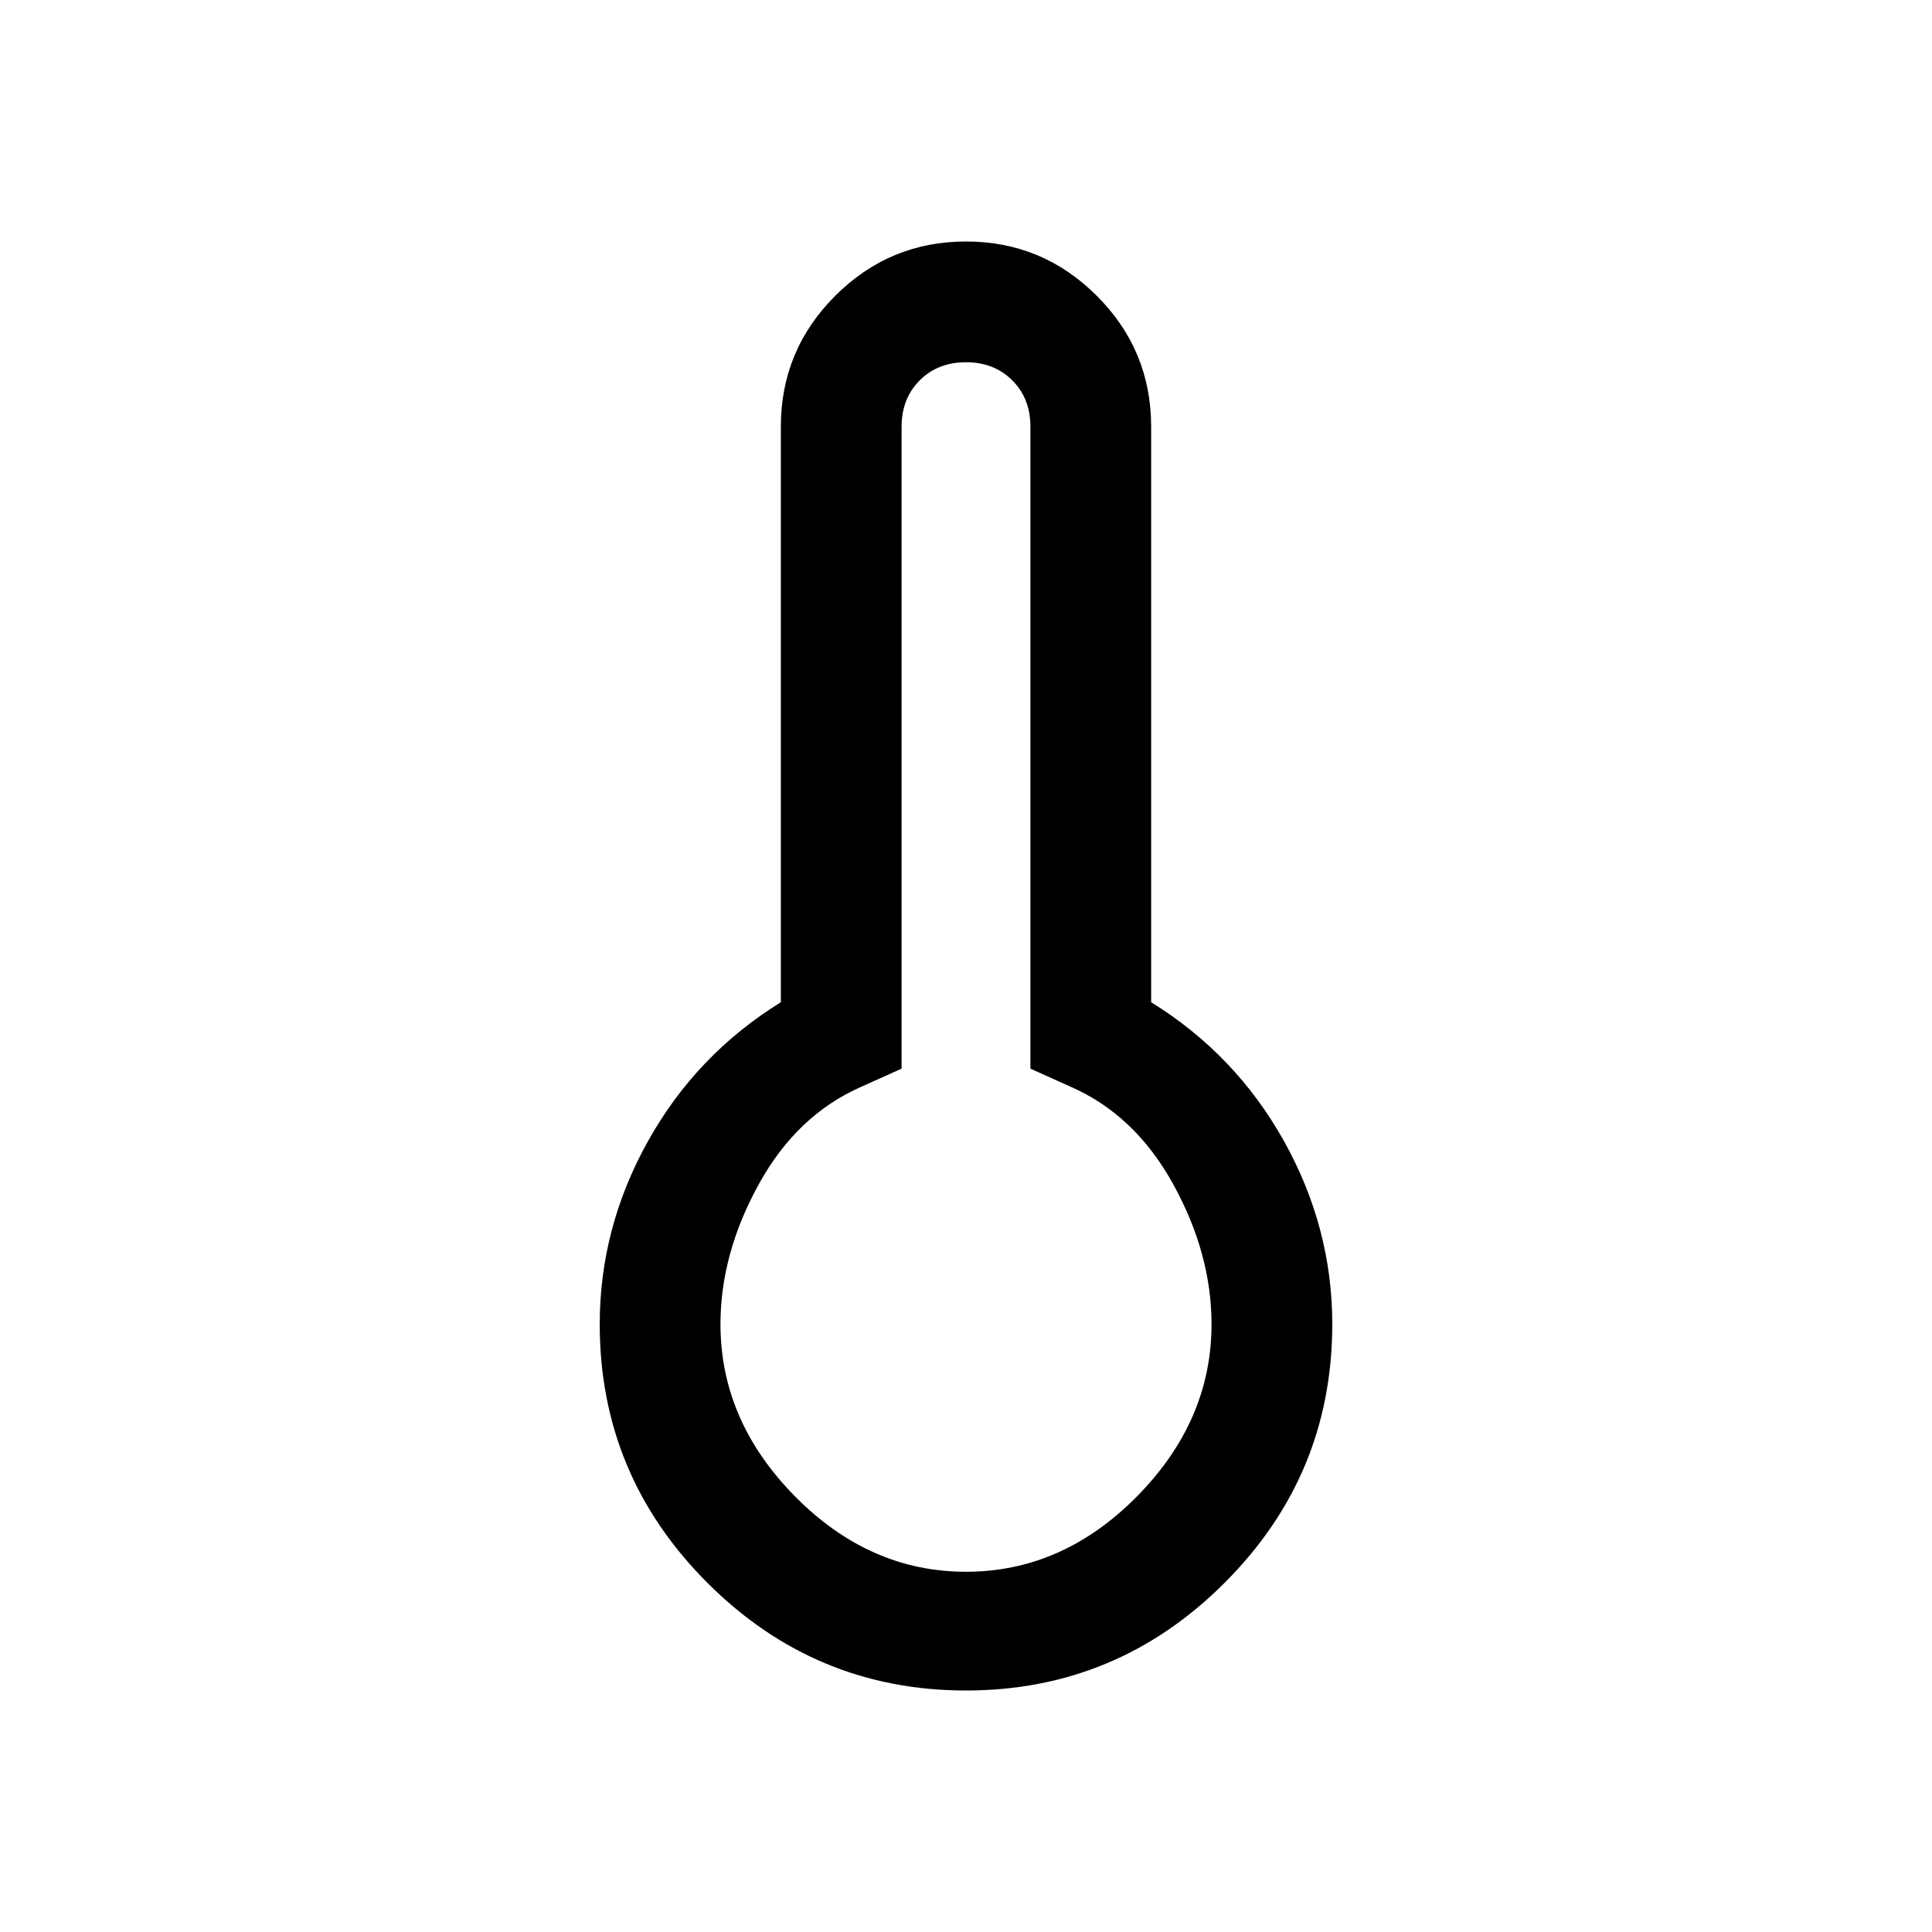
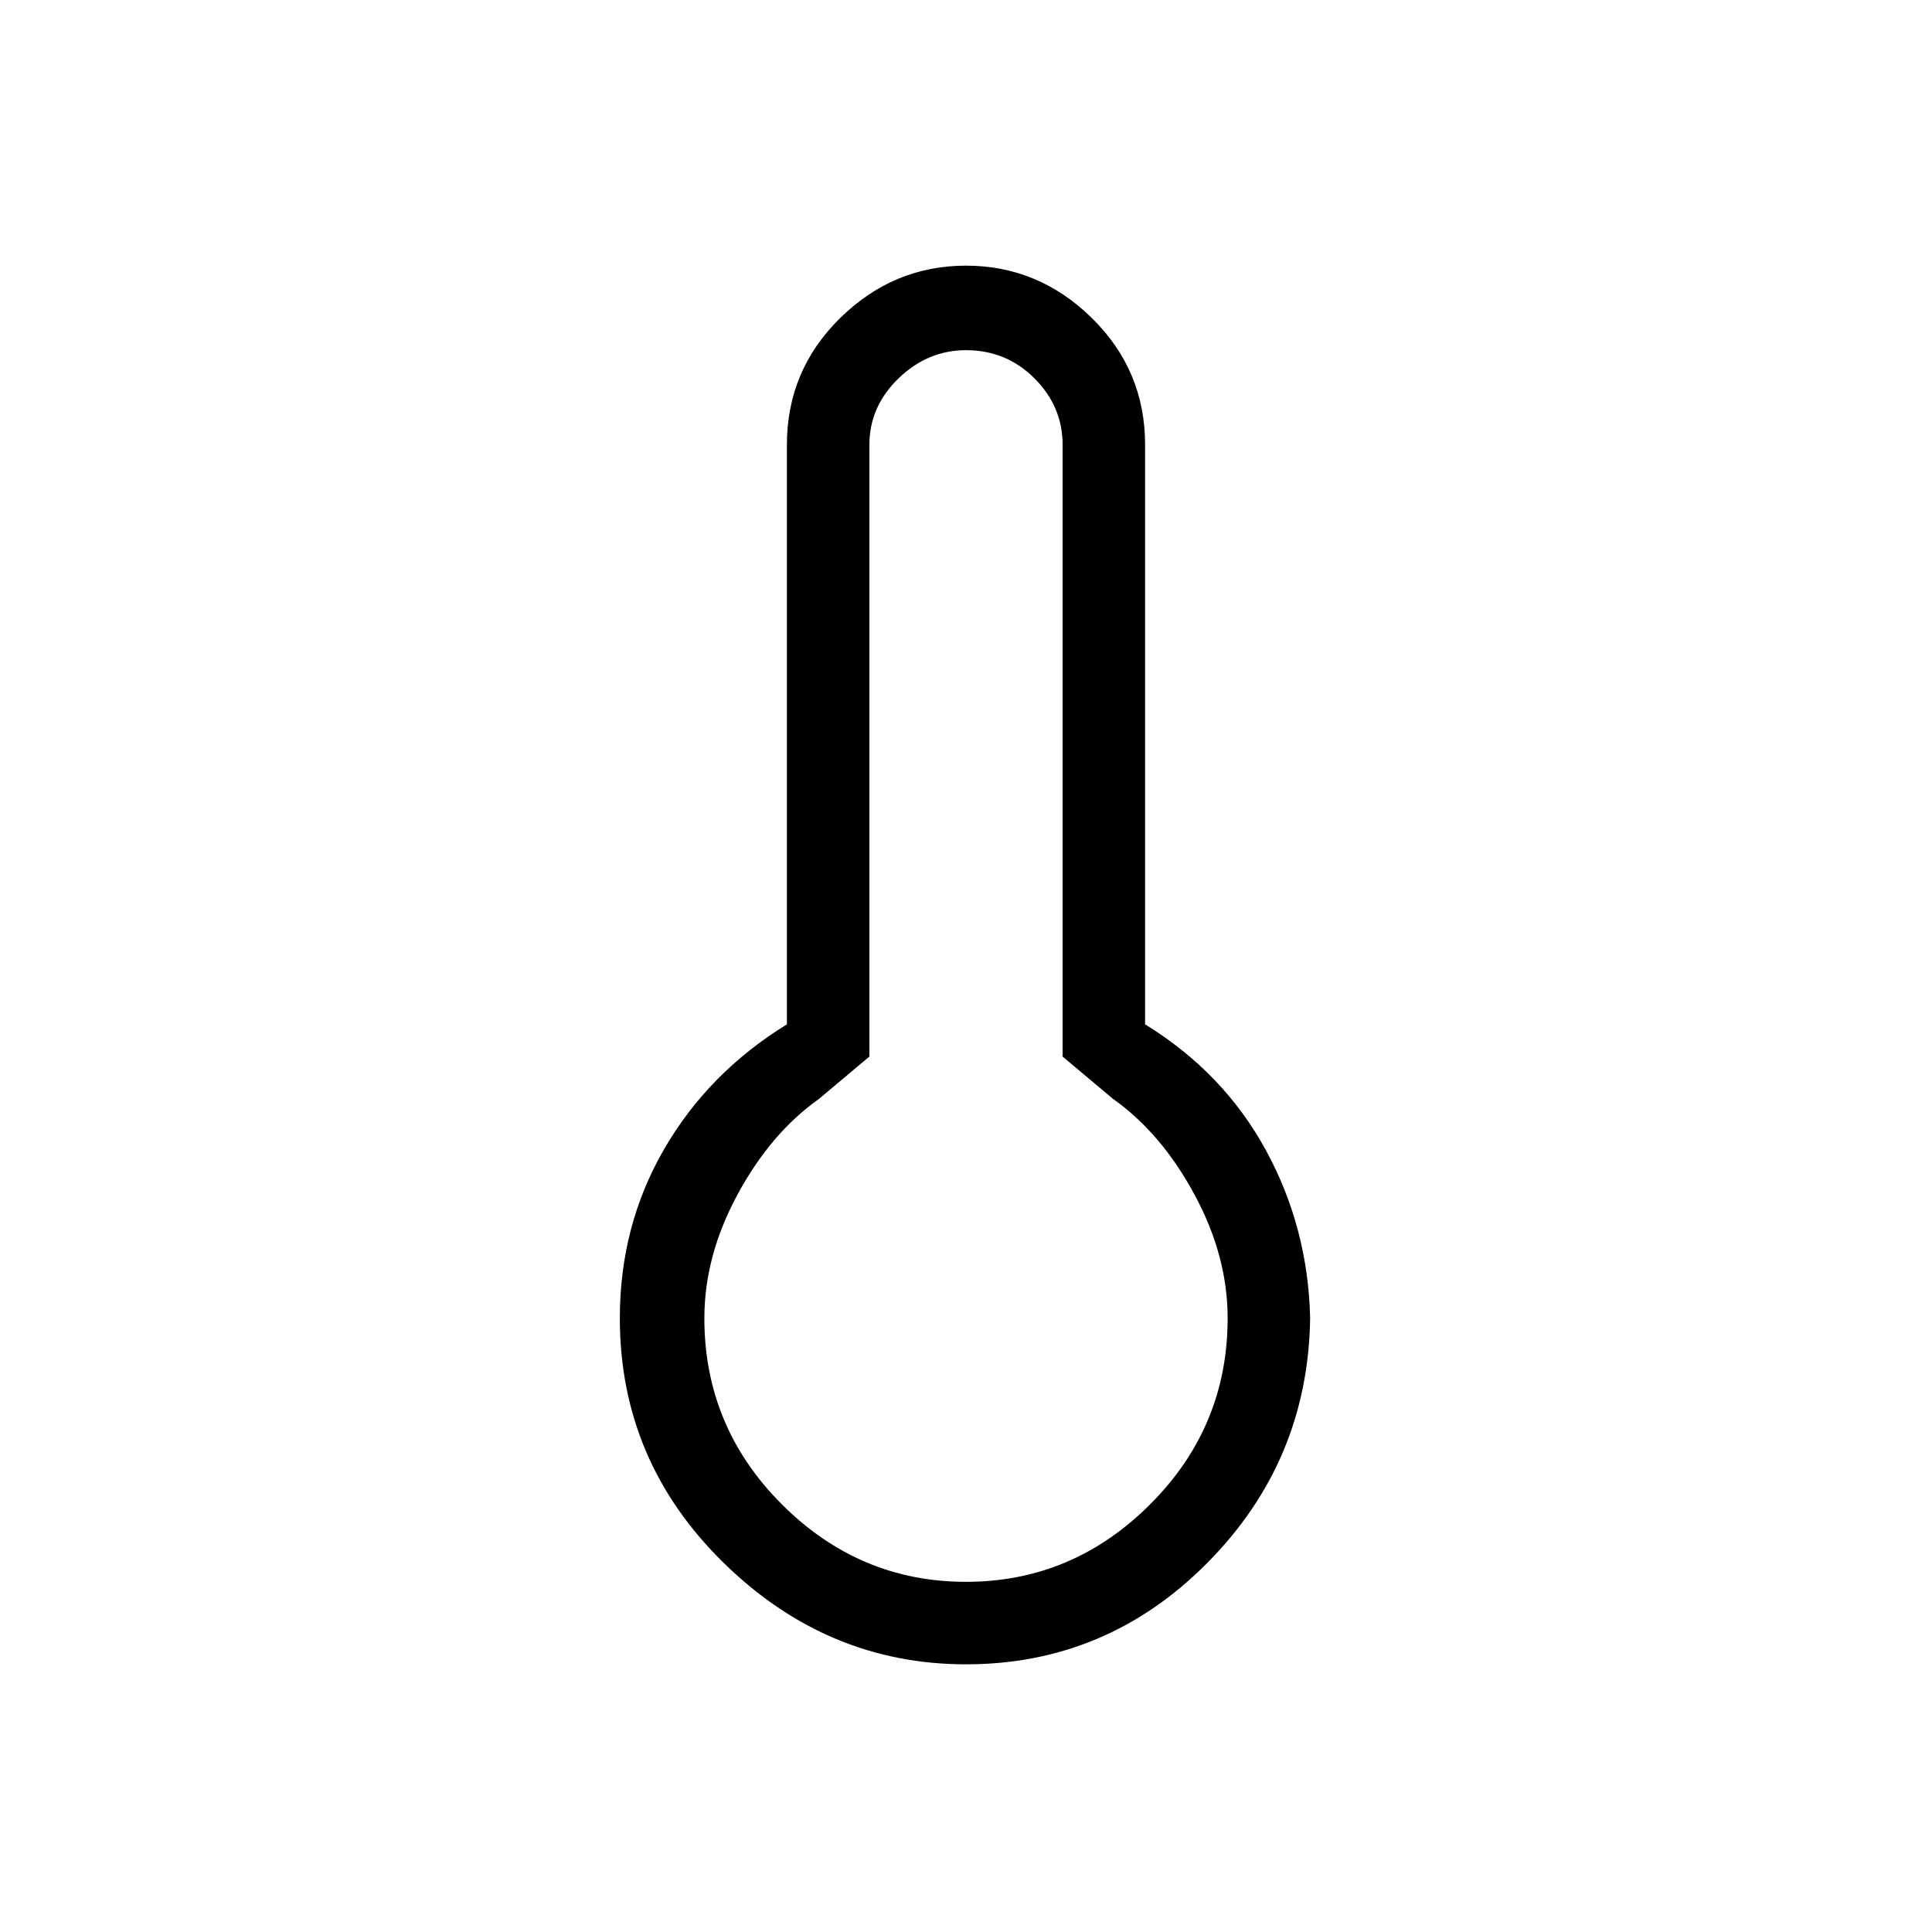
- <svg xmlns="http://www.w3.org/2000/svg" height="48" width="48">
-   <path d="M24 42q-3.75 0-6.425-2.675T14.9 32.9q0-2.4 1.2-4.55t3.3-3.45V10.6q0-1.9 1.35-3.25T24 6q1.9 0 3.25 1.35t1.35 3.25v14.3q2.1 1.3 3.3 3.45 1.2 2.15 1.2 4.55 0 3.75-2.675 6.425T24 42Zm0-2.95q2.4 0 4.25-1.875T30.1 32.9q0-1.75-.95-3.475T26.6 27l-1-.45V10.6q0-.7-.45-1.15Q24.7 9 24 9t-1.15.45q-.45.45-.45 1.15v15.95l-1 .45q-1.6.7-2.55 2.425-.95 1.725-.95 3.475 0 2.4 1.85 4.275Q21.6 39.05 24 39.05Z" />
+ <svg xmlns="http://www.w3.org/2000/svg" height="40" width="40">
+   <path d="M20 34.458q-2.875 0-5.021-2.104t-2.146-5.062q0-1.917.917-3.5.917-1.584 2.542-2.584v-12q0-1.541 1.104-2.625Q18.5 5.5 20 5.5t2.604 1.083q1.104 1.084 1.104 2.625v12q1.625 1 2.5 2.604.875 1.605.917 3.48-.042 2.958-2.125 5.062t-5 2.104Zm0-1.708q2.208 0 3.812-1.604 1.605-1.604 1.605-3.854 0-1.292-.688-2.563-.687-1.271-1.687-1.979L22 21.875V9.208q0-.791-.583-1.375Q20.833 7.25 20 7.25q-.792 0-1.396.583Q18 8.417 18 9.208v12.667l-1.042.875q-1 .708-1.687 1.979-.688 1.271-.688 2.563 0 2.25 1.605 3.854Q17.792 32.75 20 32.75Z" />
</svg>
